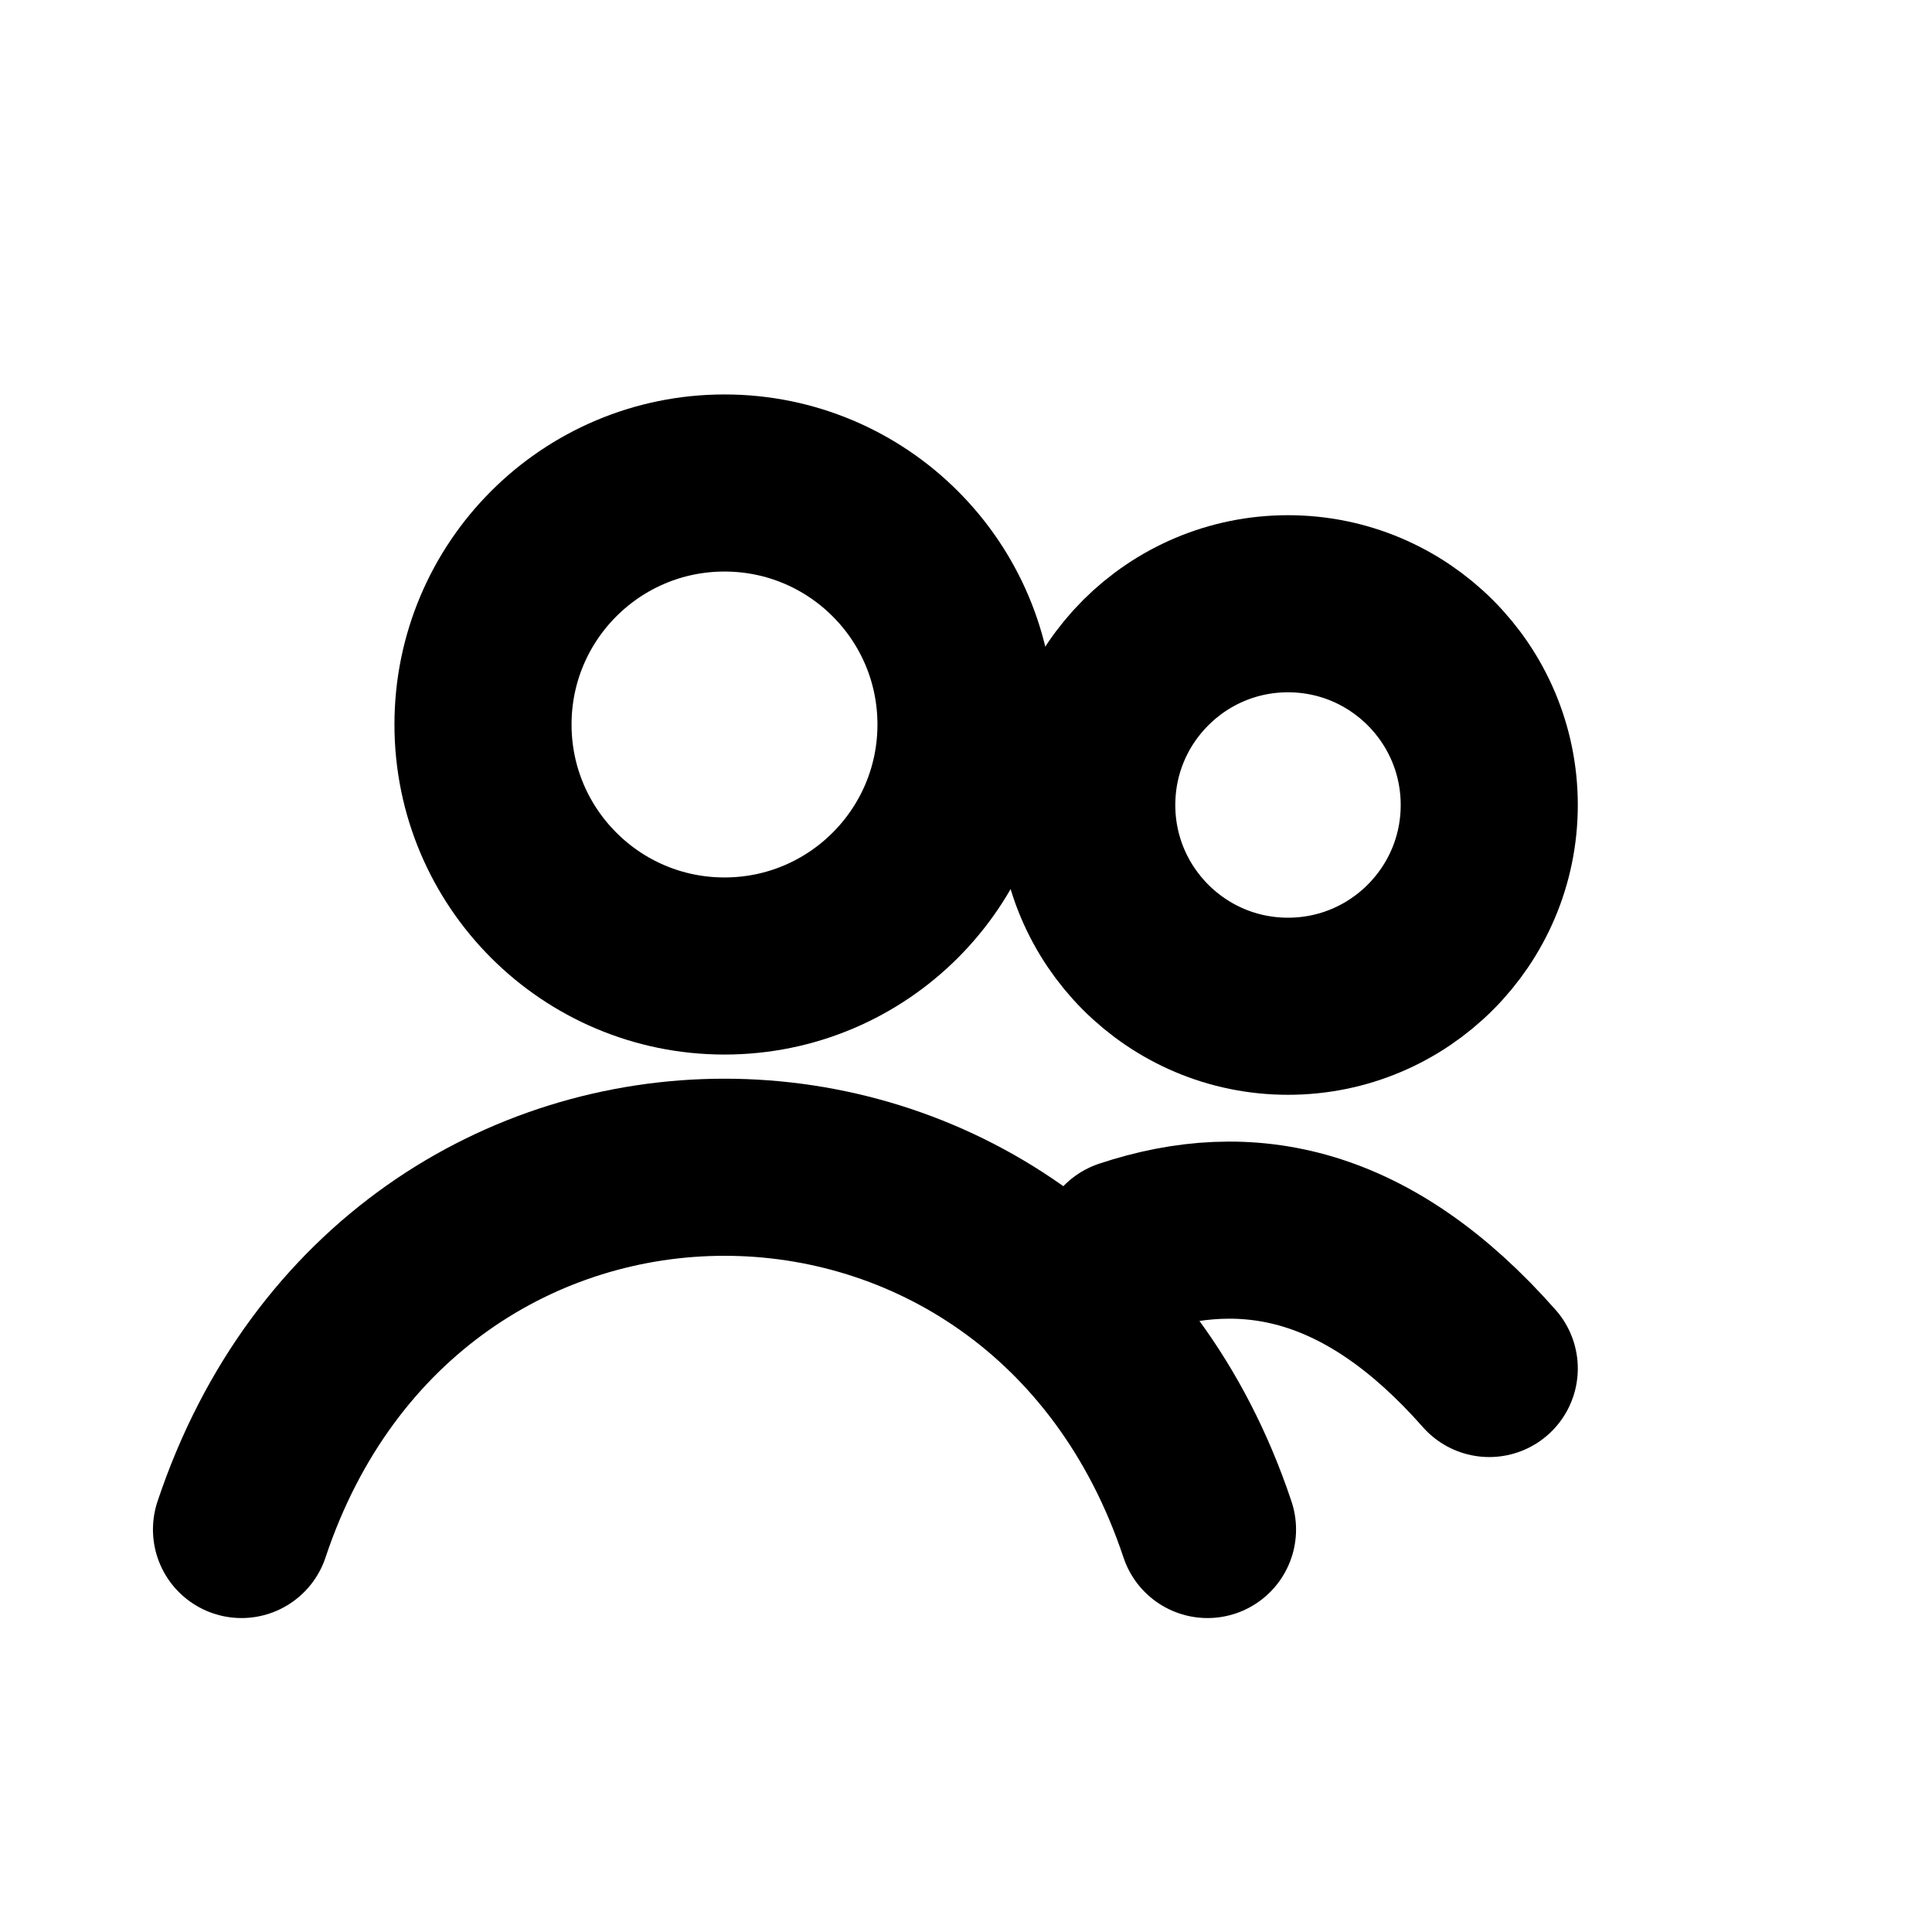
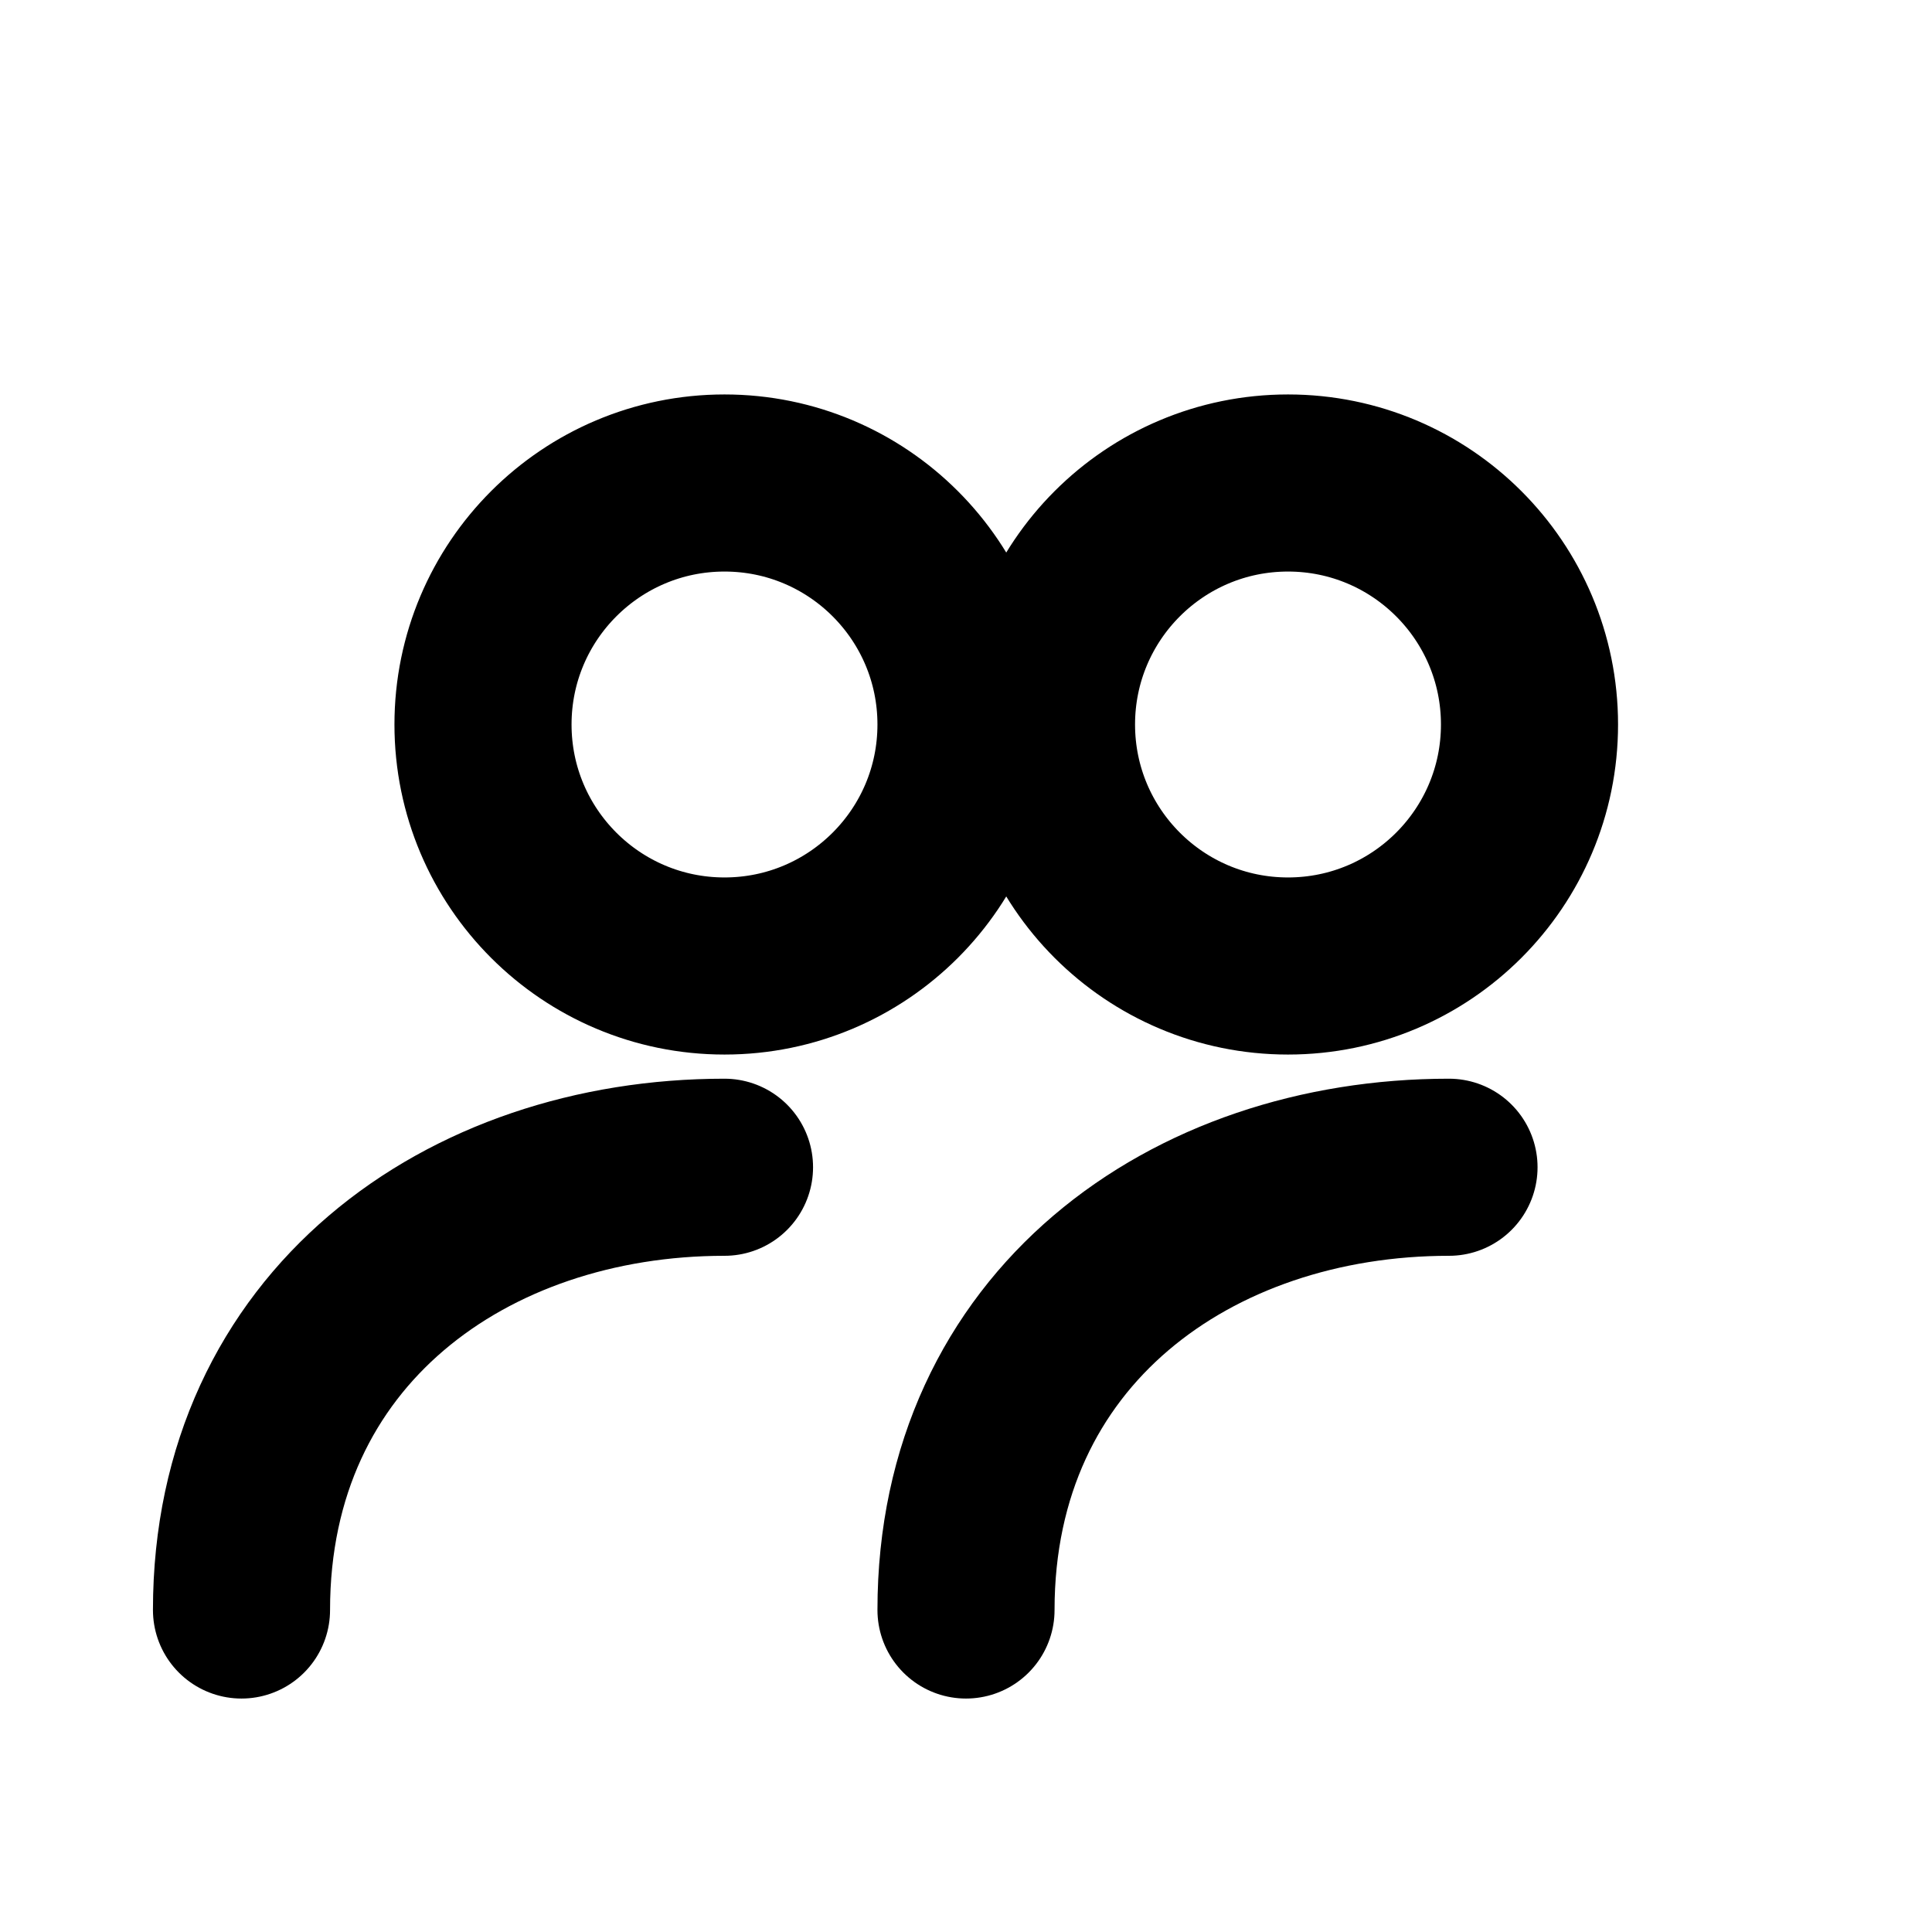
<svg xmlns="http://www.w3.org/2000/svg" viewBox="0 0 24 24" fill="none" stroke="currentColor" stroke-width="2.2" stroke-linecap="round" stroke-linejoin="round">
-   <circle cx="9" cy="9" r="3" />
-   <circle cx="16" cy="10" r="2.5" />
-   <path d="M3 19c1-3 3.5-4.5 6-4.5S14 16 15 19M14 15.5c1.5-.5 3-.2 4.5 1.5" />
+   <path d="M9.0,6.0a3.0,3.0 0 1,1 0,6.0a3.0,3.0 0 1,1 0,-6.0" />
+   <path d="M16.0,6.0a3.0,3.0 0 1,1 0,6.0a3.0,3.0 0 1,1 0,-6.0" />
+   <path d="M3,20 c0,-3.5 2.8,-5.5 6,-5.5" />
+   <path d="M12,20 c0,-3.5 2.8,-5.5 6,-5.5" />
</svg>
